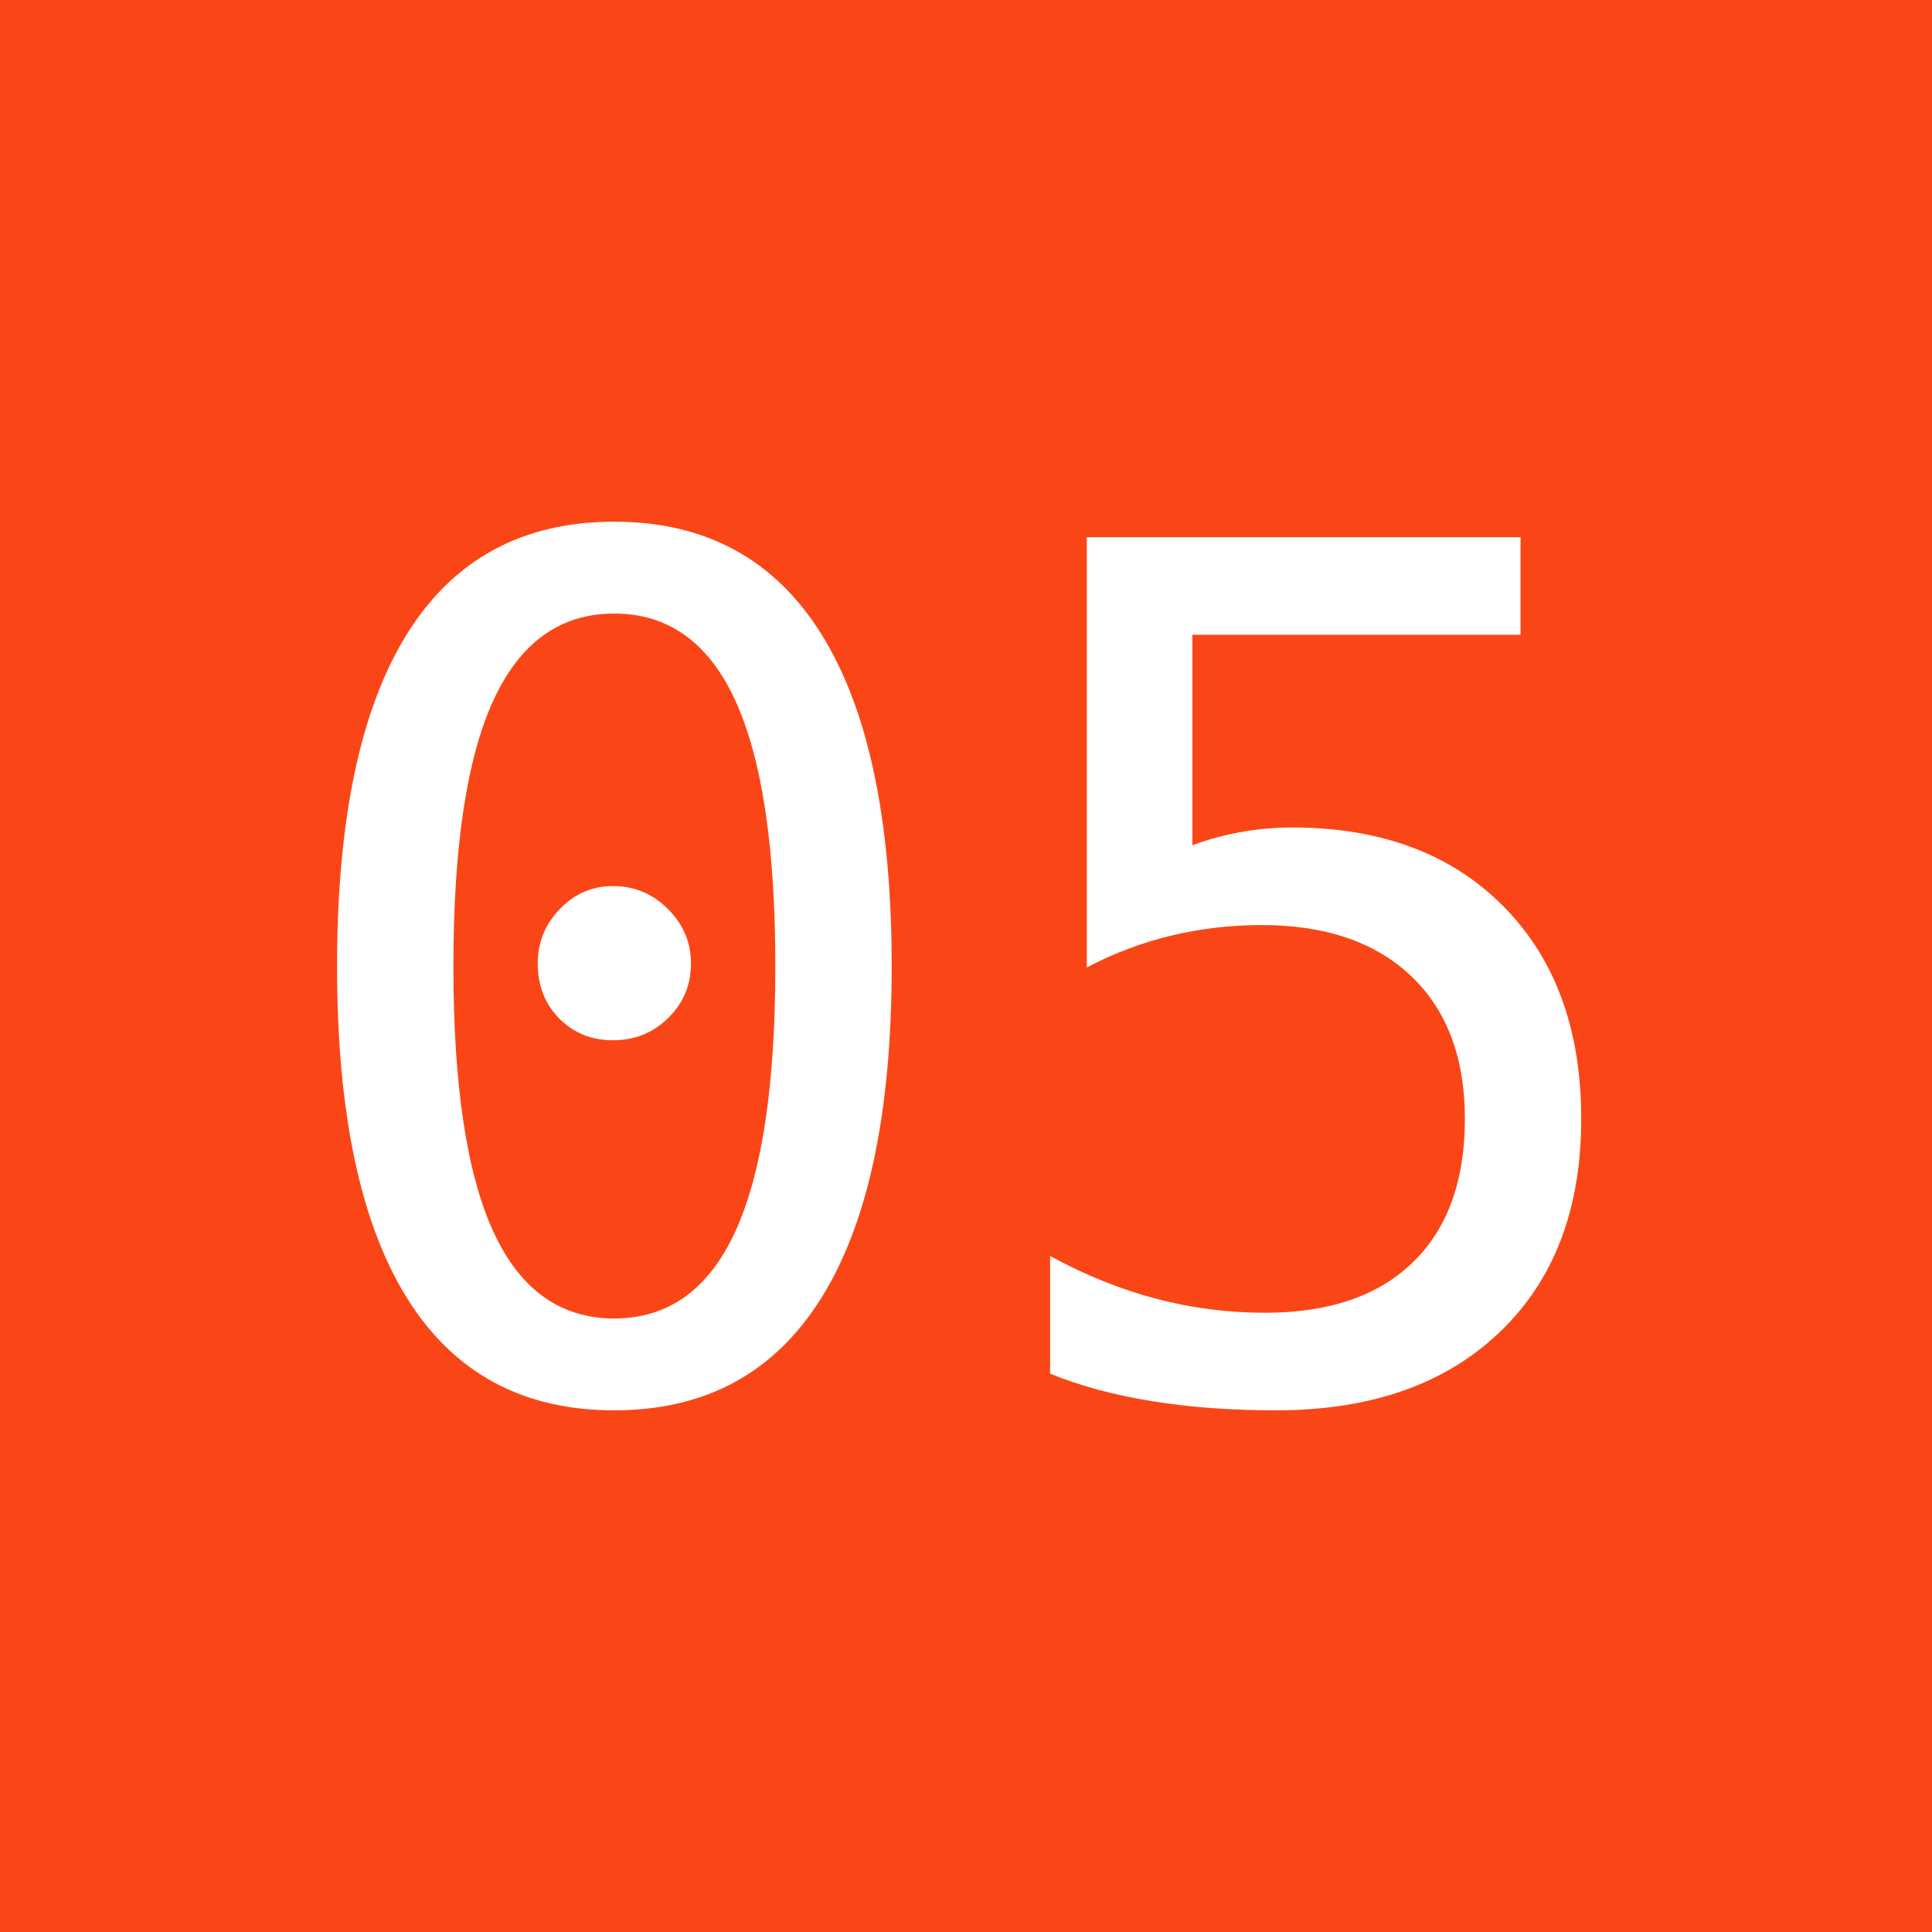
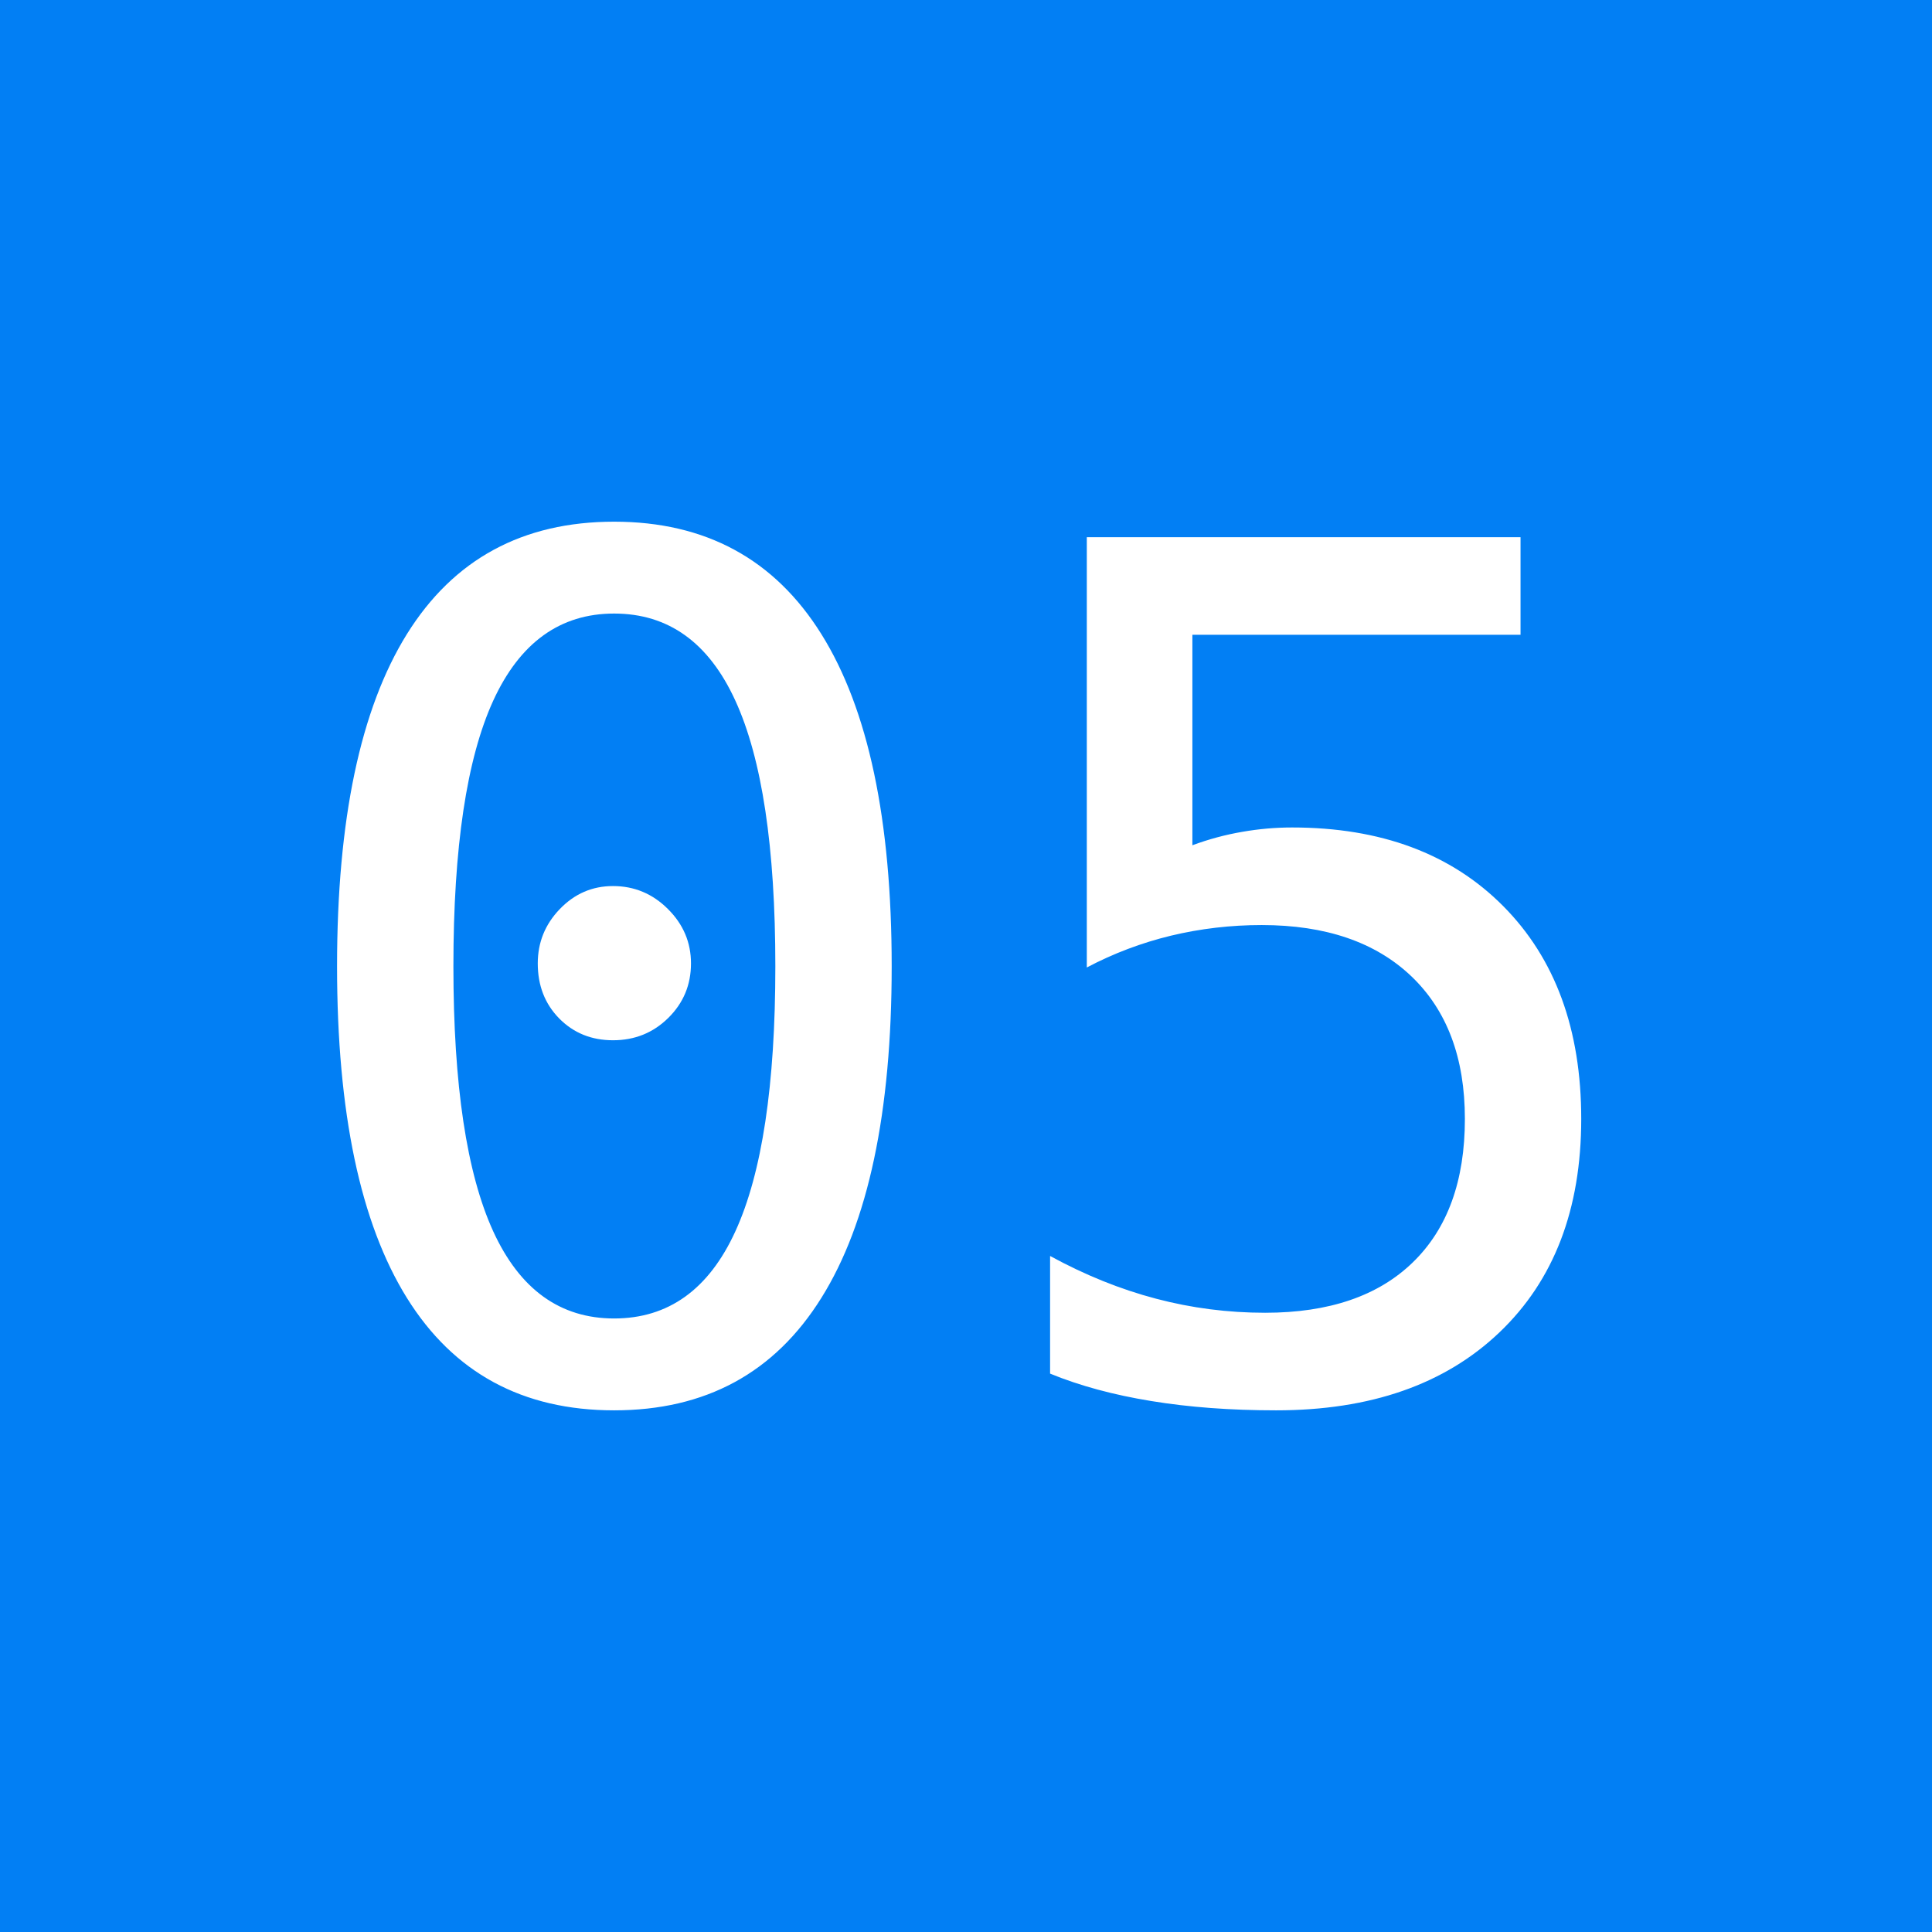
<svg xmlns="http://www.w3.org/2000/svg" width="52.211mm" height="52.211mm" viewBox="0 0 185 185" id="svg2" version="1.1">
  <defs id="defs4" />
  <g id="layer1" transform="translate(-125.5531,-92.80733)" style="display:inline">
-     <path style="opacity:1;fill:#fa4616;fill-opacity:1" d="m 125.553,185.307 0,-92.5 92.5,0 92.5,0 0,92.5 0,92.5 -92.5,0 -92.5,0 0,-92.5 z" id="path5020" />
+     <path style="opacity:1;fill:#027ff4;fill-opacity:1" d="m 125.553,185.307 0,-92.5 92.5,0 92.5,0 0,92.5 0,92.5 -92.5,0 -92.5,0 0,-92.5 z" id="path5020" />
    <text xml:space="preserve" style="font-style:normal;font-weight:normal;font-size:40px;line-height:125%;font-family:sans-serif;letter-spacing:0px;word-spacing:0px;fill:#000000;fill-opacity:1;stroke:none;stroke-width:1px;stroke-linecap:butt;stroke-linejoin:miter;stroke-opacity:1" x="150.515" y="226.259" id="text5024">
      <tspan id="tspan5026" x="150.515" y="226.259" style="font-style:normal;font-variant:normal;font-weight:normal;font-stretch:normal;font-size:112.5px;font-family:monospace;-inkscape-font-specification:monospace;fill:#ffffff">05</tspan>
    </text>
  </g>
</svg>
